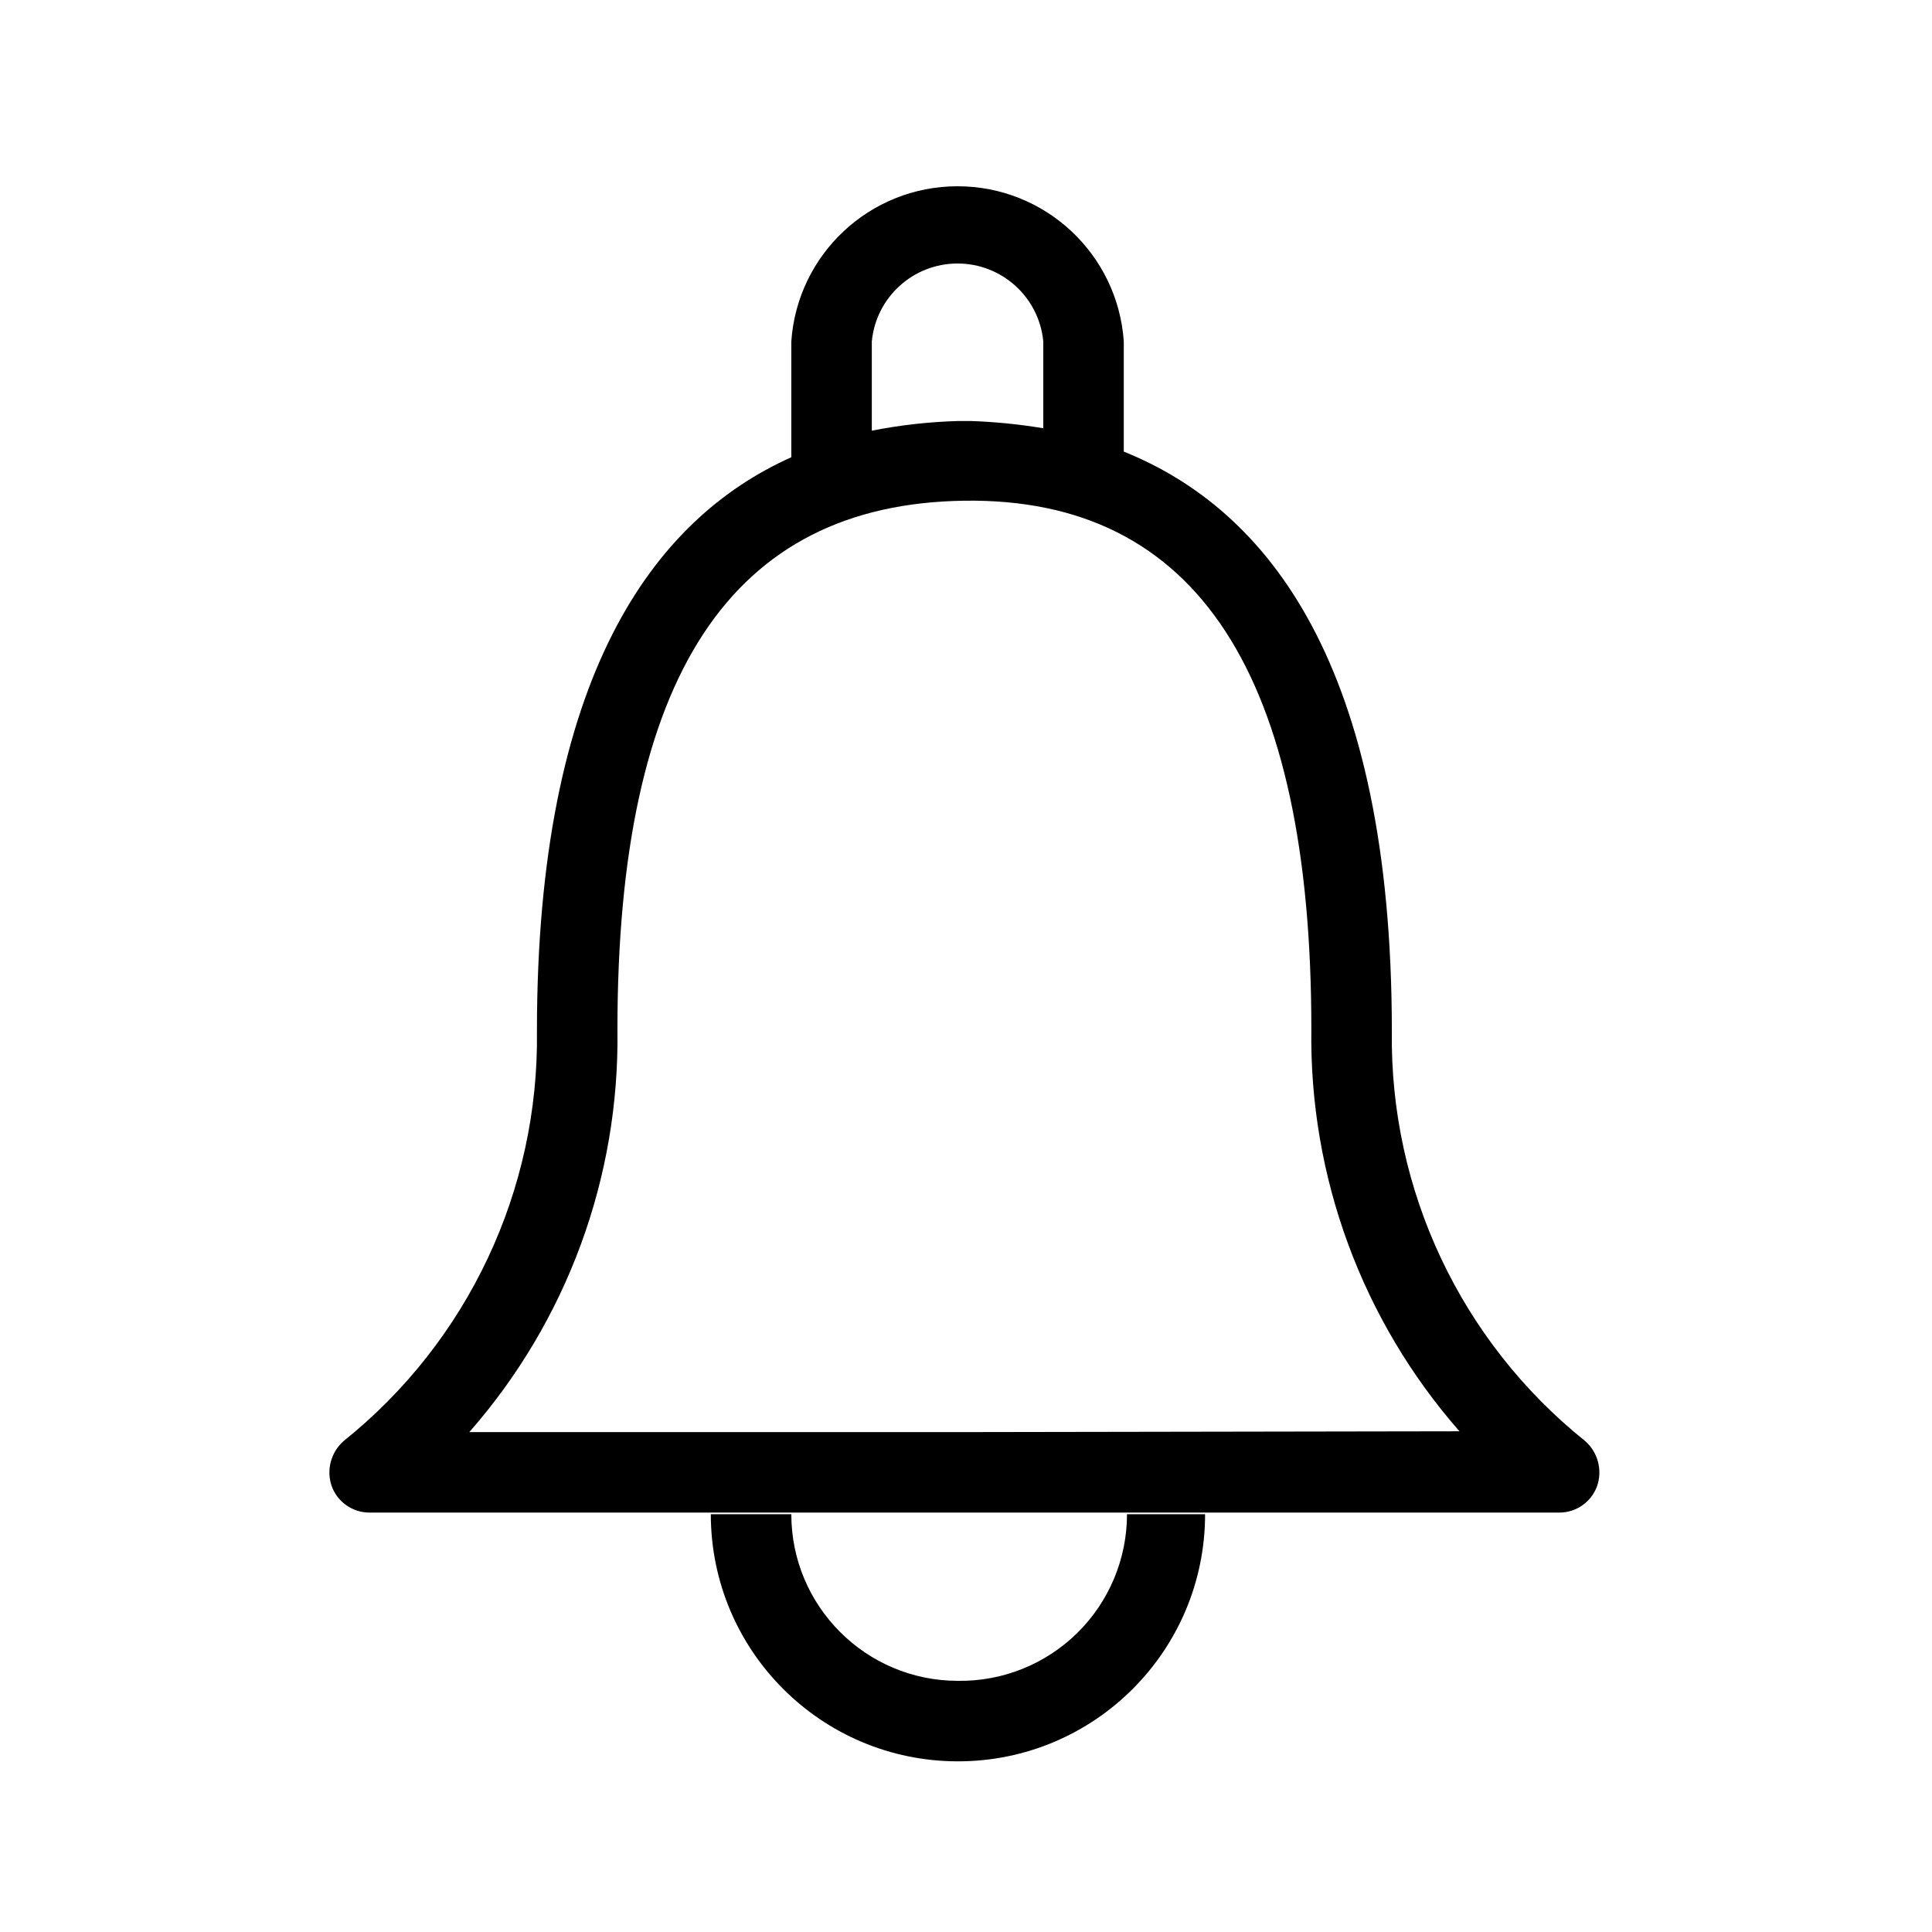
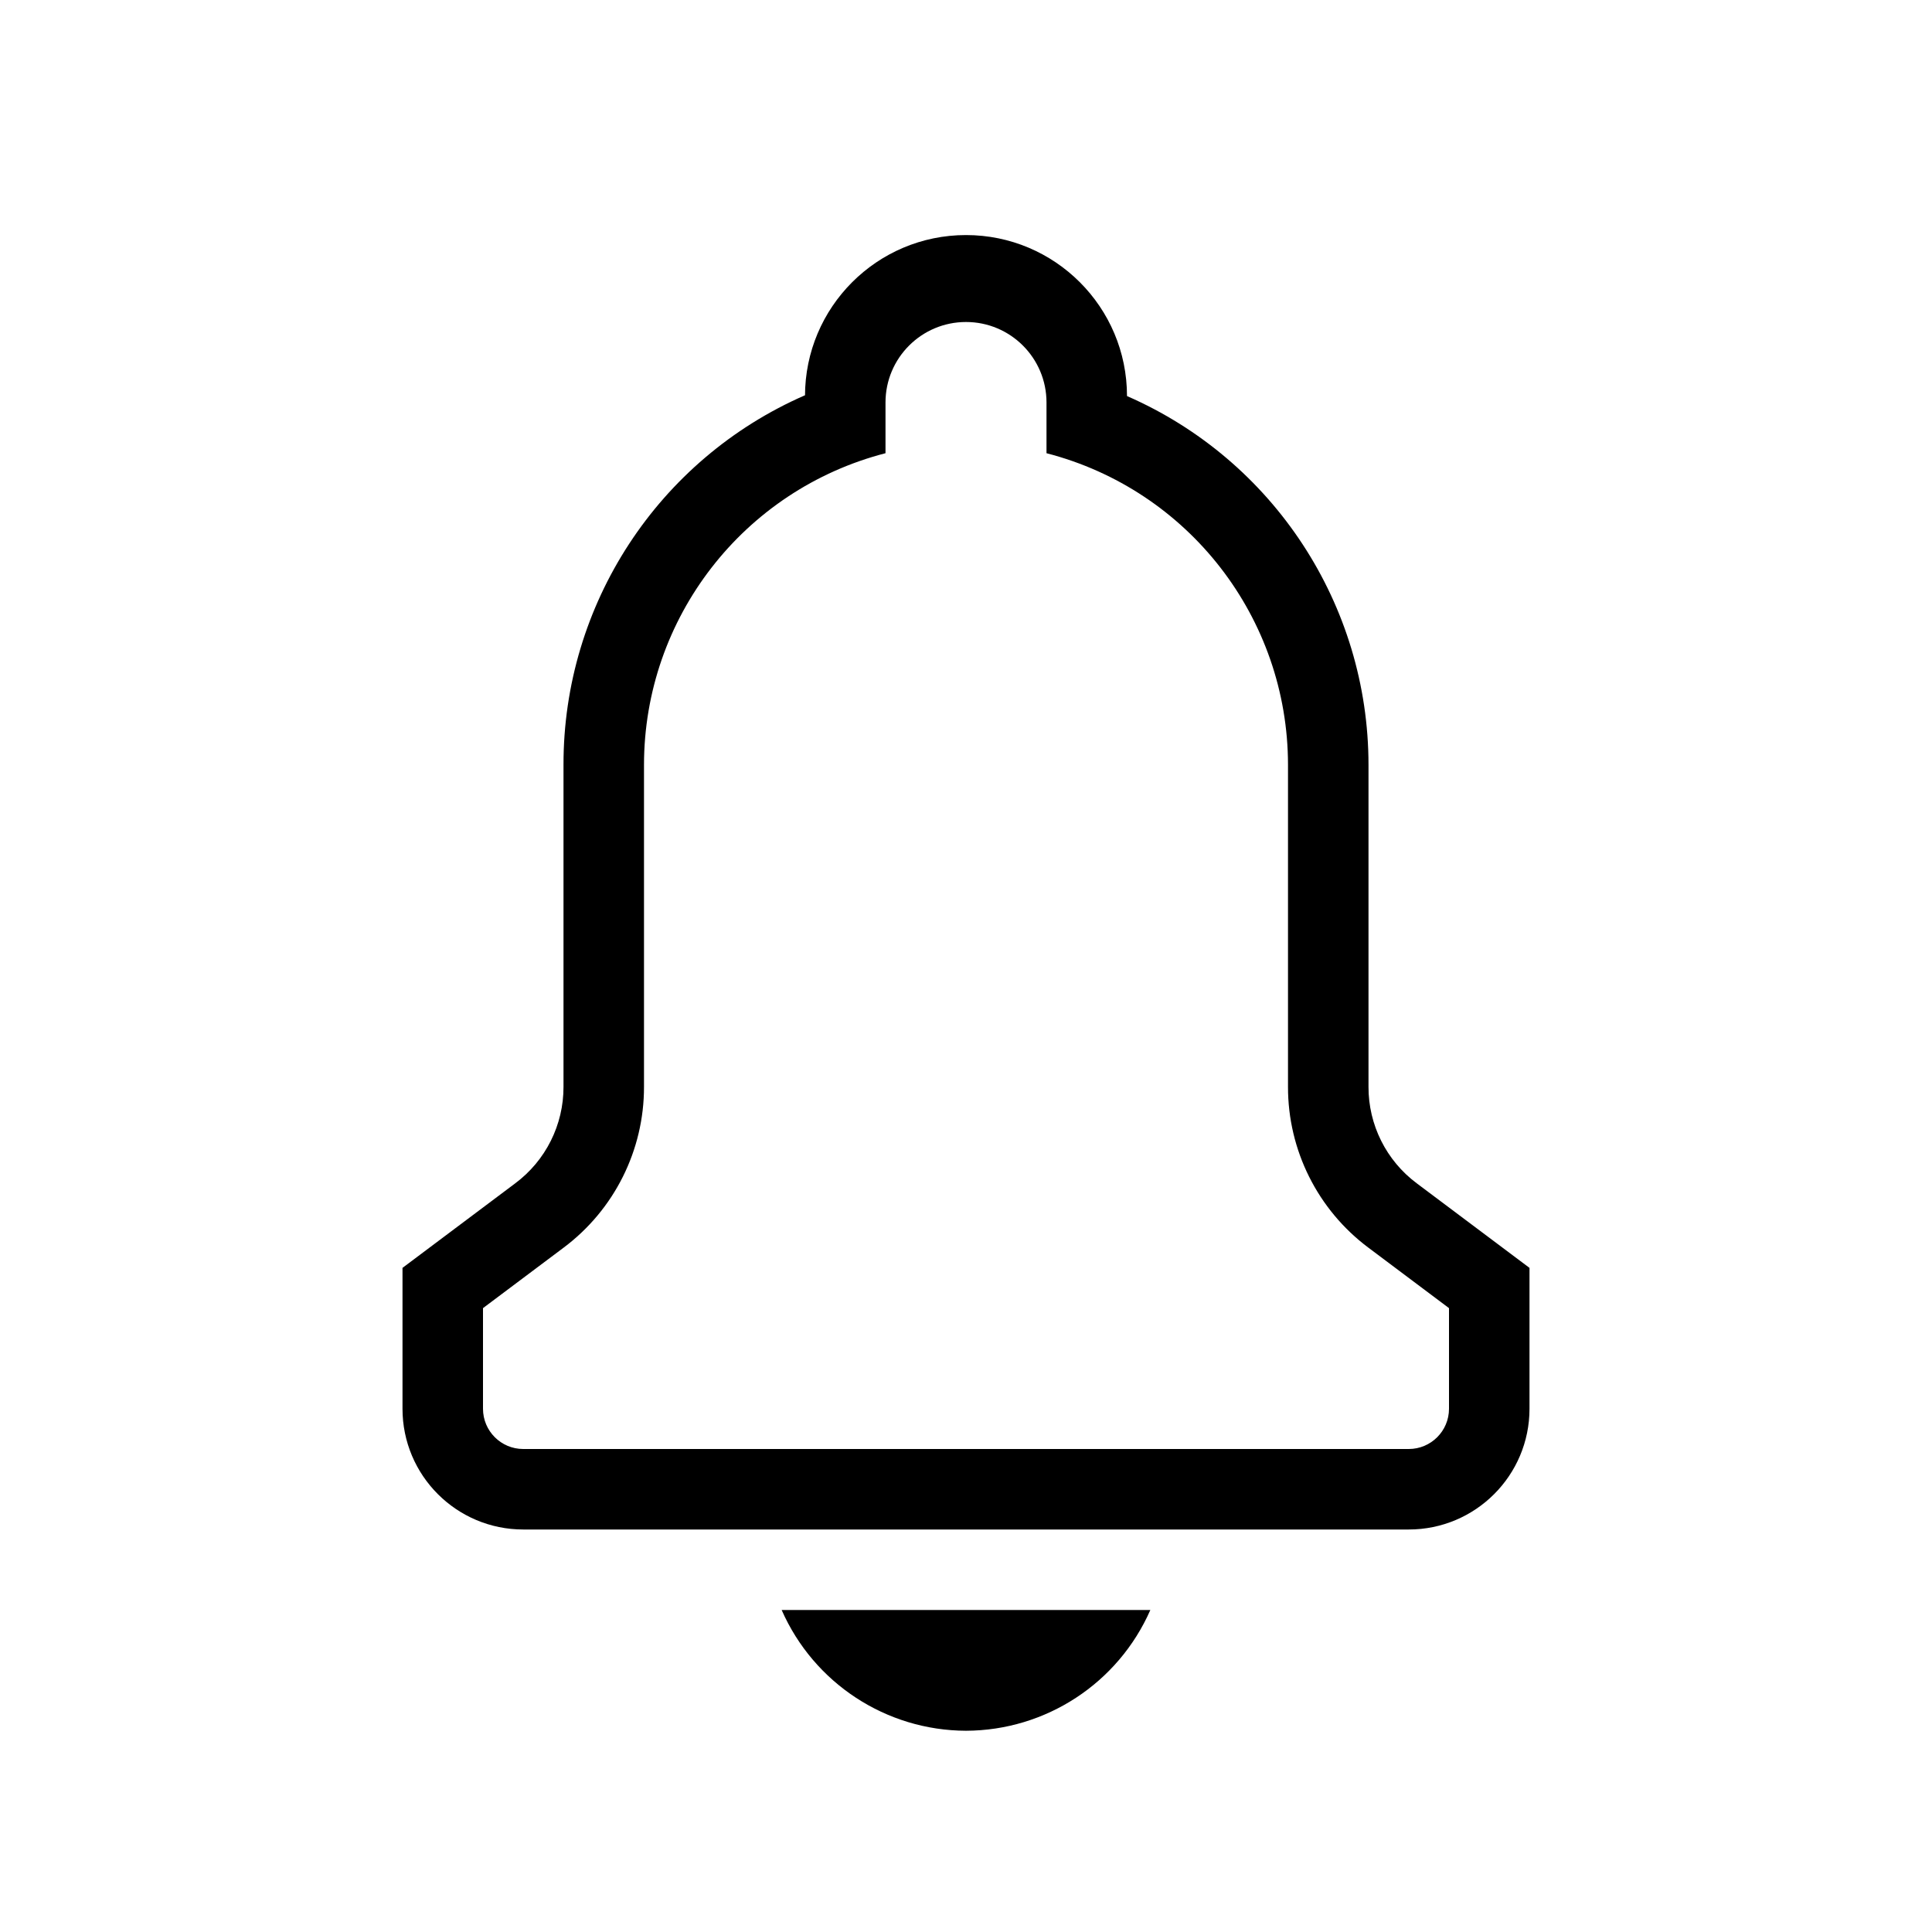
<svg xmlns="http://www.w3.org/2000/svg" viewBox="0 0 24 24">
-   <path d="M19.69 17.9a6.41 6.41 0 0 1-2.4-5.09c0-4.55-1.54-6.48-3.33-7.2V4.24a2.07 2.07 0 0 0-4.13 0v1.44c-1.72.77-3.16 2.73-3.16 7.13a6.41 6.41 0 0 1-2.4 5.09.52.52 0 0 0-.15.56.5.5 0 0 0 .47.33h14.78a.5.5 0 0 0 .47-.33.52.52 0 0 0-.15-.56zM10.83 4.24a1.07 1.07 0 0 1 2.13 0v1.08a6.86 6.86 0 0 0-.9-.09h-.16a6.49 6.49 0 0 0-1.07.12zm1.23 13.55H5.83a7.41 7.41 0 0 0 1.84-5c0-4.39 1.41-6.53 4.31-6.57s4.31 2.18 4.31 6.56a7.42 7.42 0 0 0 1.84 5zM11.9 20.88a2.07 2.07 0 0 1-2.07-2.07h-1a3.07 3.07 0 0 0 6.14 0H14a2.07 2.07 0 0 1-2.1 2.07z" />
+   <path fill-rule="evenodd" d="M11 5.25v.38A4 4 0 0 0 8 9.5v4a2.49 2.49 0 0 1-1 2l-1 .75v1.25a.5.5 0 0 0 .5.5h11a.5.5 0 0 0 .5-.5v-1.25l-1-.75a2.489 2.489 0 0 1-1-2v-4a4 4 0 0 0-3-3.87V5a1 1 0 0 0-2 0v.25zm-1-.34A5 5 0 0 0 7 9.5v4a1.49 1.49 0 0 1-.6 1.2l-1.2.9-.2.15v1.75A1.5 1.5 0 0 0 6.5 19h11a1.5 1.5 0 0 0 1.5-1.5v-1.75l-.2-.15-1.2-.9a1.49 1.49 0 0 1-.6-1.2v-4a5 5 0 0 0-3-4.58 2 2 0 1 0-4 0v-.01zm2 16.59A2.51 2.51 0 0 1 9.71 20h4.58A2.51 2.51 0 0 1 12 21.5z" clip-rule="evenodd" />
</svg>
